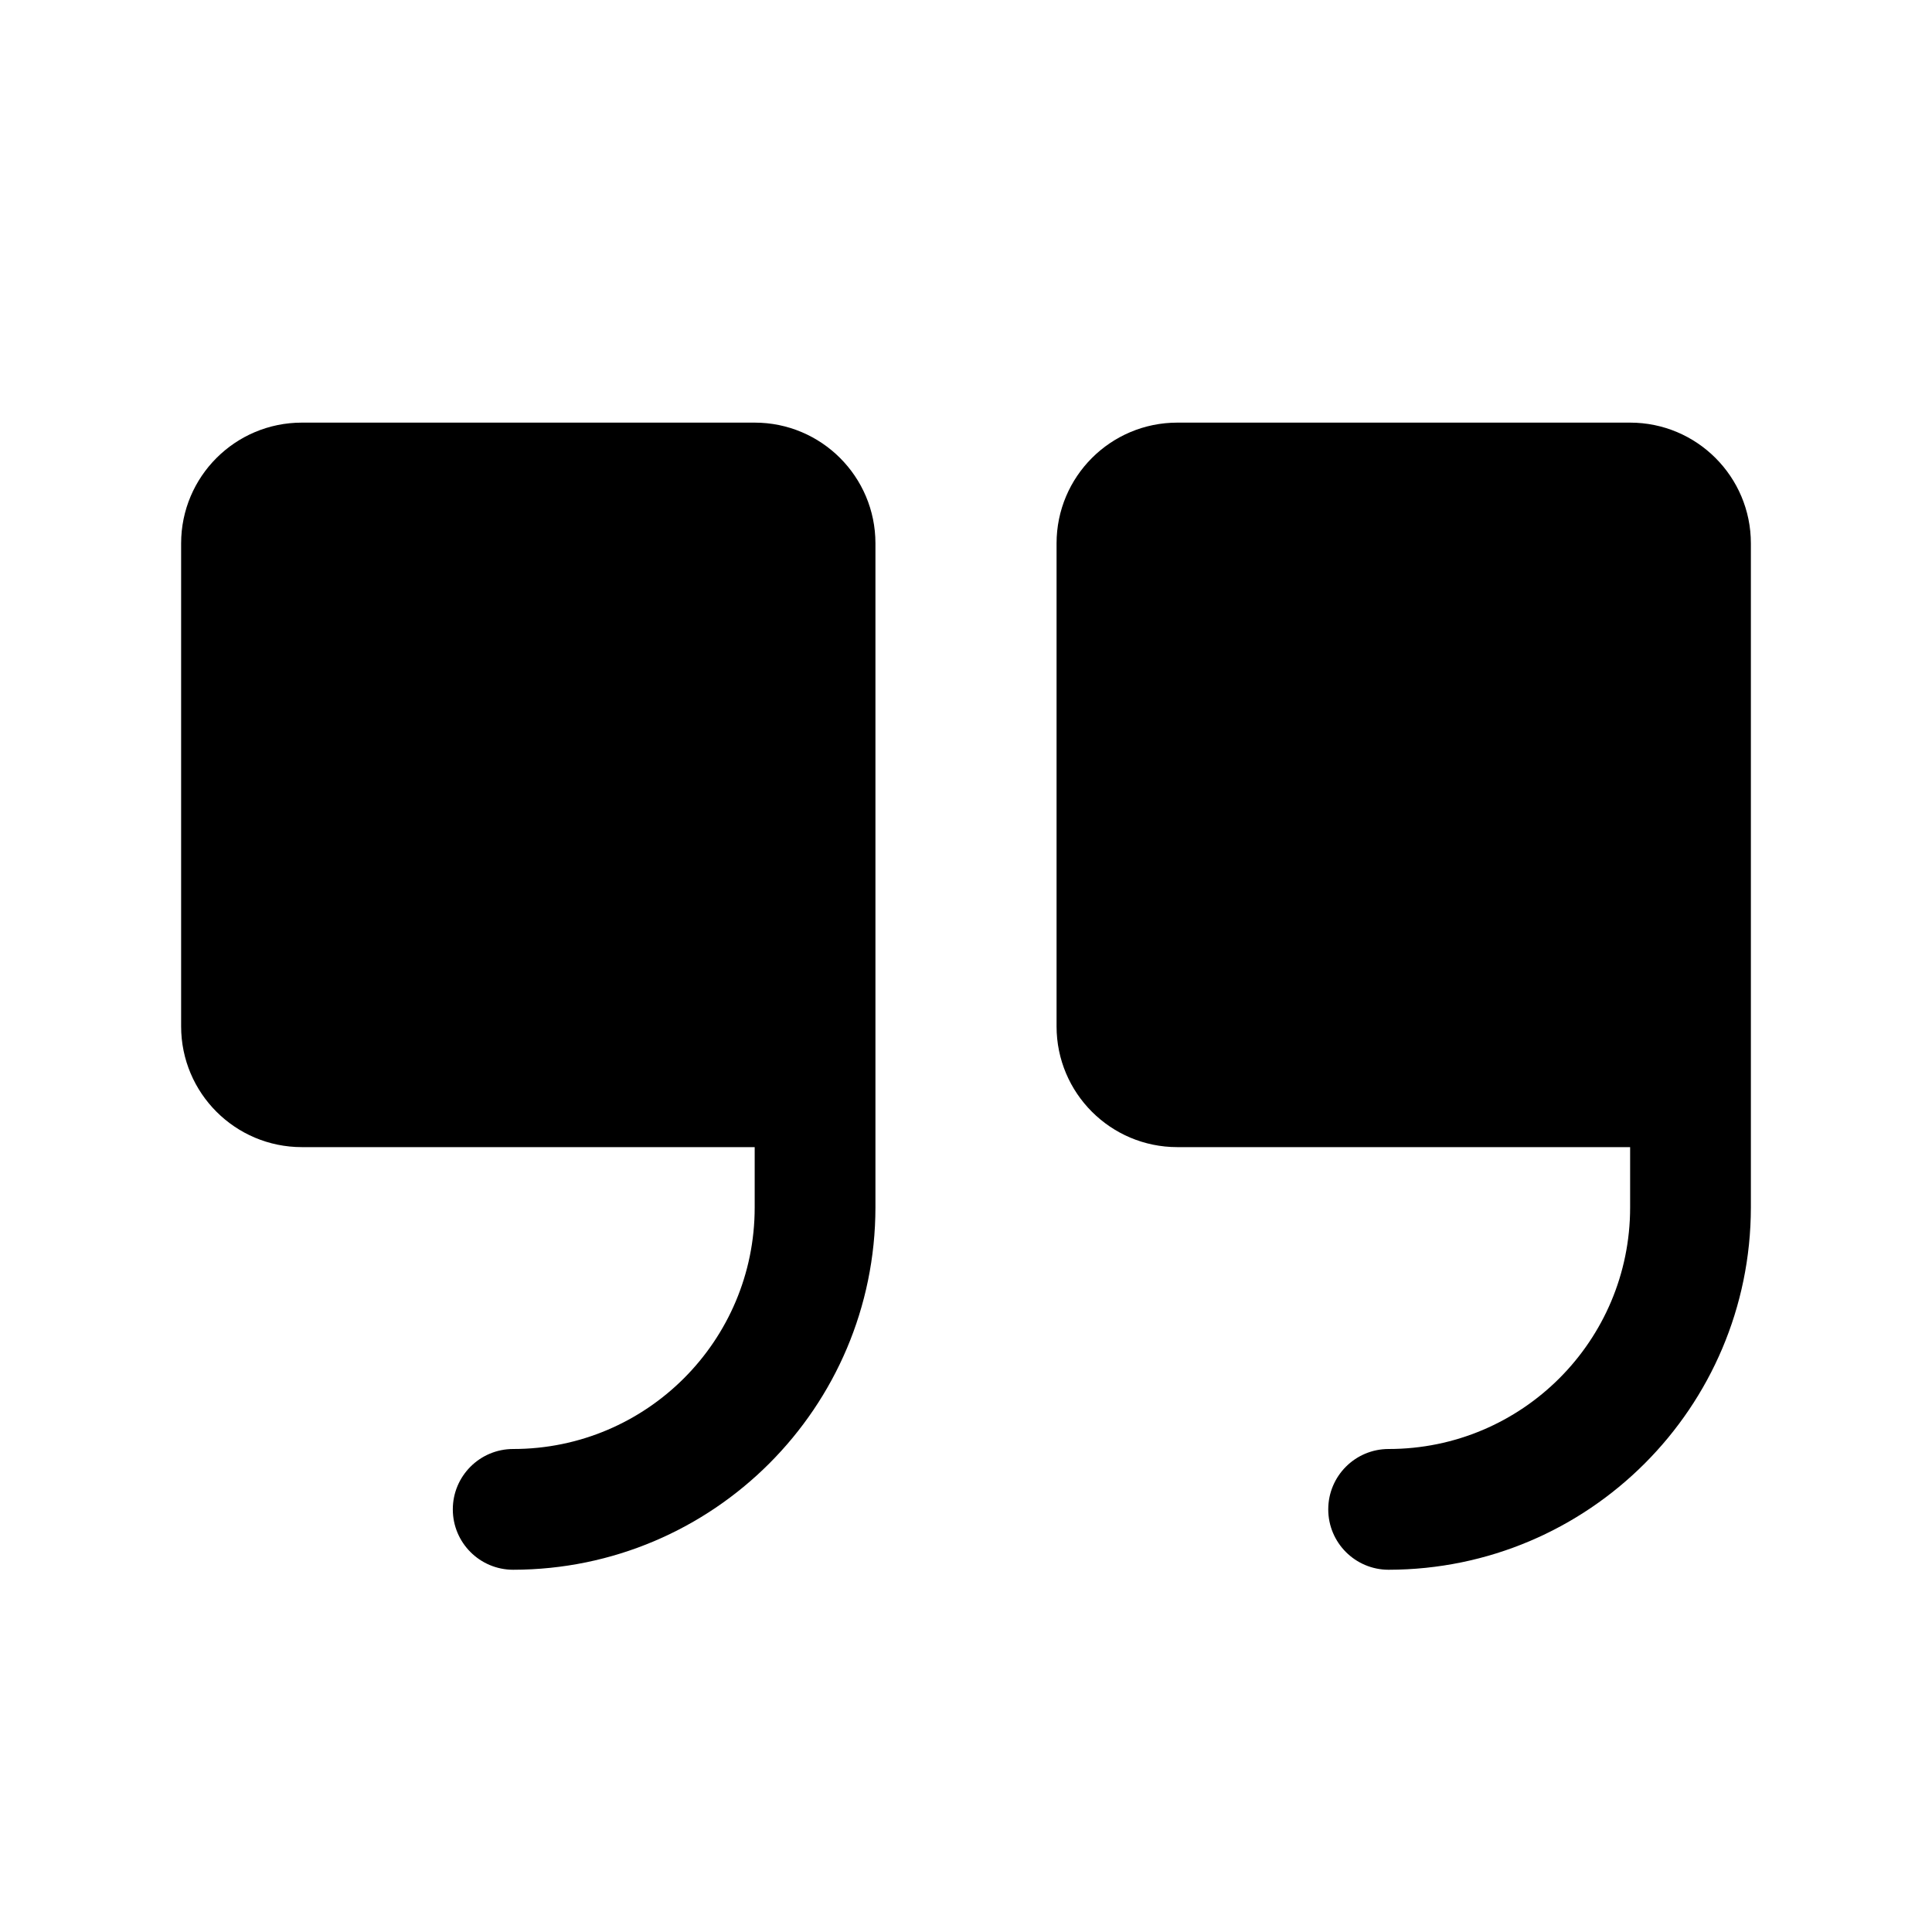
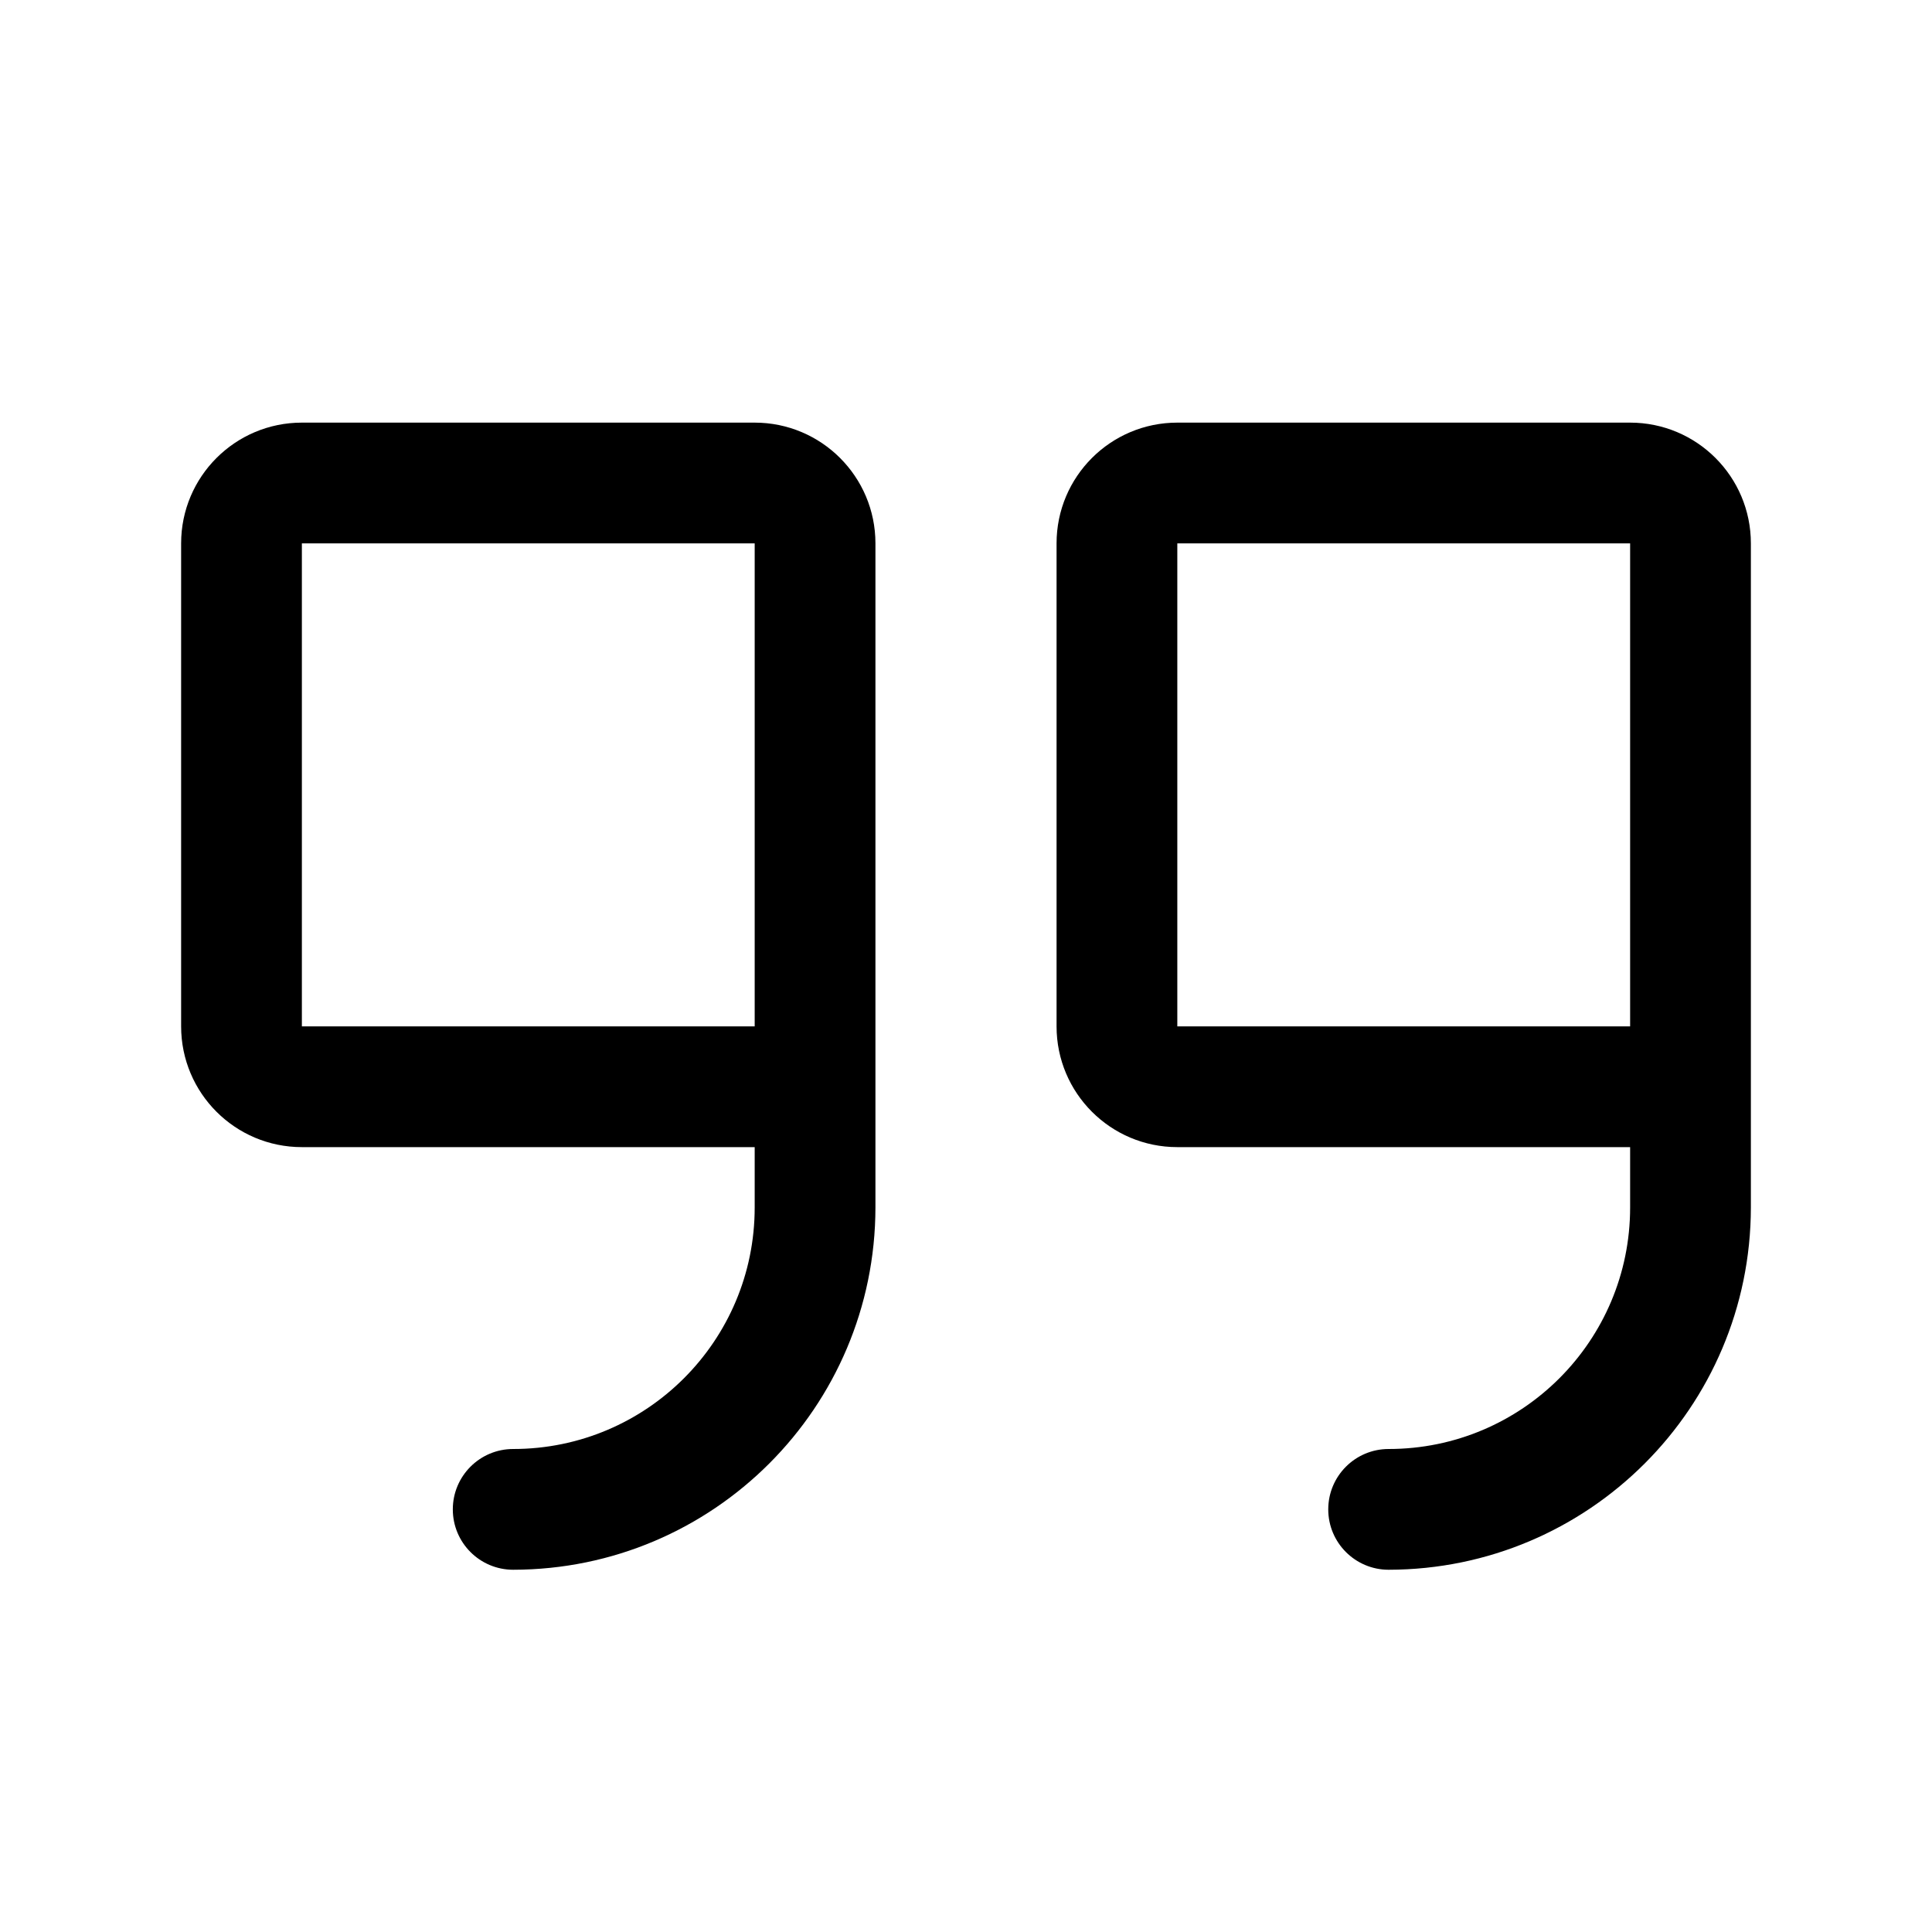
<svg xmlns="http://www.w3.org/2000/svg" width="32" height="32" fill="#000000" viewBox="0 0 256 256">
-   <path d="M116,72v88a48.05,48.05,0,0,1-48,48,8,8,0,0,1,0-16,32,32,0,0,0,32-32v-8H40a16,16,0,0,1-16-16V72A16,16,0,0,1,40,56h60A16,16,0,0,1,116,72ZM216,56H156a16,16,0,0,0-16,16v64a16,16,0,0,0,16,16h60v8a32,32,0,0,1-32,32,8,8,0,0,0,0,16,48.05,48.05,0,0,0,48-48V72A16,16,0,0,0,216,56Z" />
+   <path d="M100,56H40A16,16,0,0,0,24,72v64a16,16,0,0,0,16,16h60v8a32,32,0,0,1-32,32,8,8,0,0,0,0,16,48.05,48.05,0,0,0,48-48V72A16,16,0,0,0,100,56Zm0,80H40V72h60ZM216,56H156a16,16,0,0,0-16,16v64a16,16,0,0,0,16,16h60v8a32,32,0,0,1-32,32,8,8,0,0,0,0,16,48.05,48.05,0,0,0,48-48V72A16,16,0,0,0,216,56Zm0,80H156V72h60Z" />
</svg>
